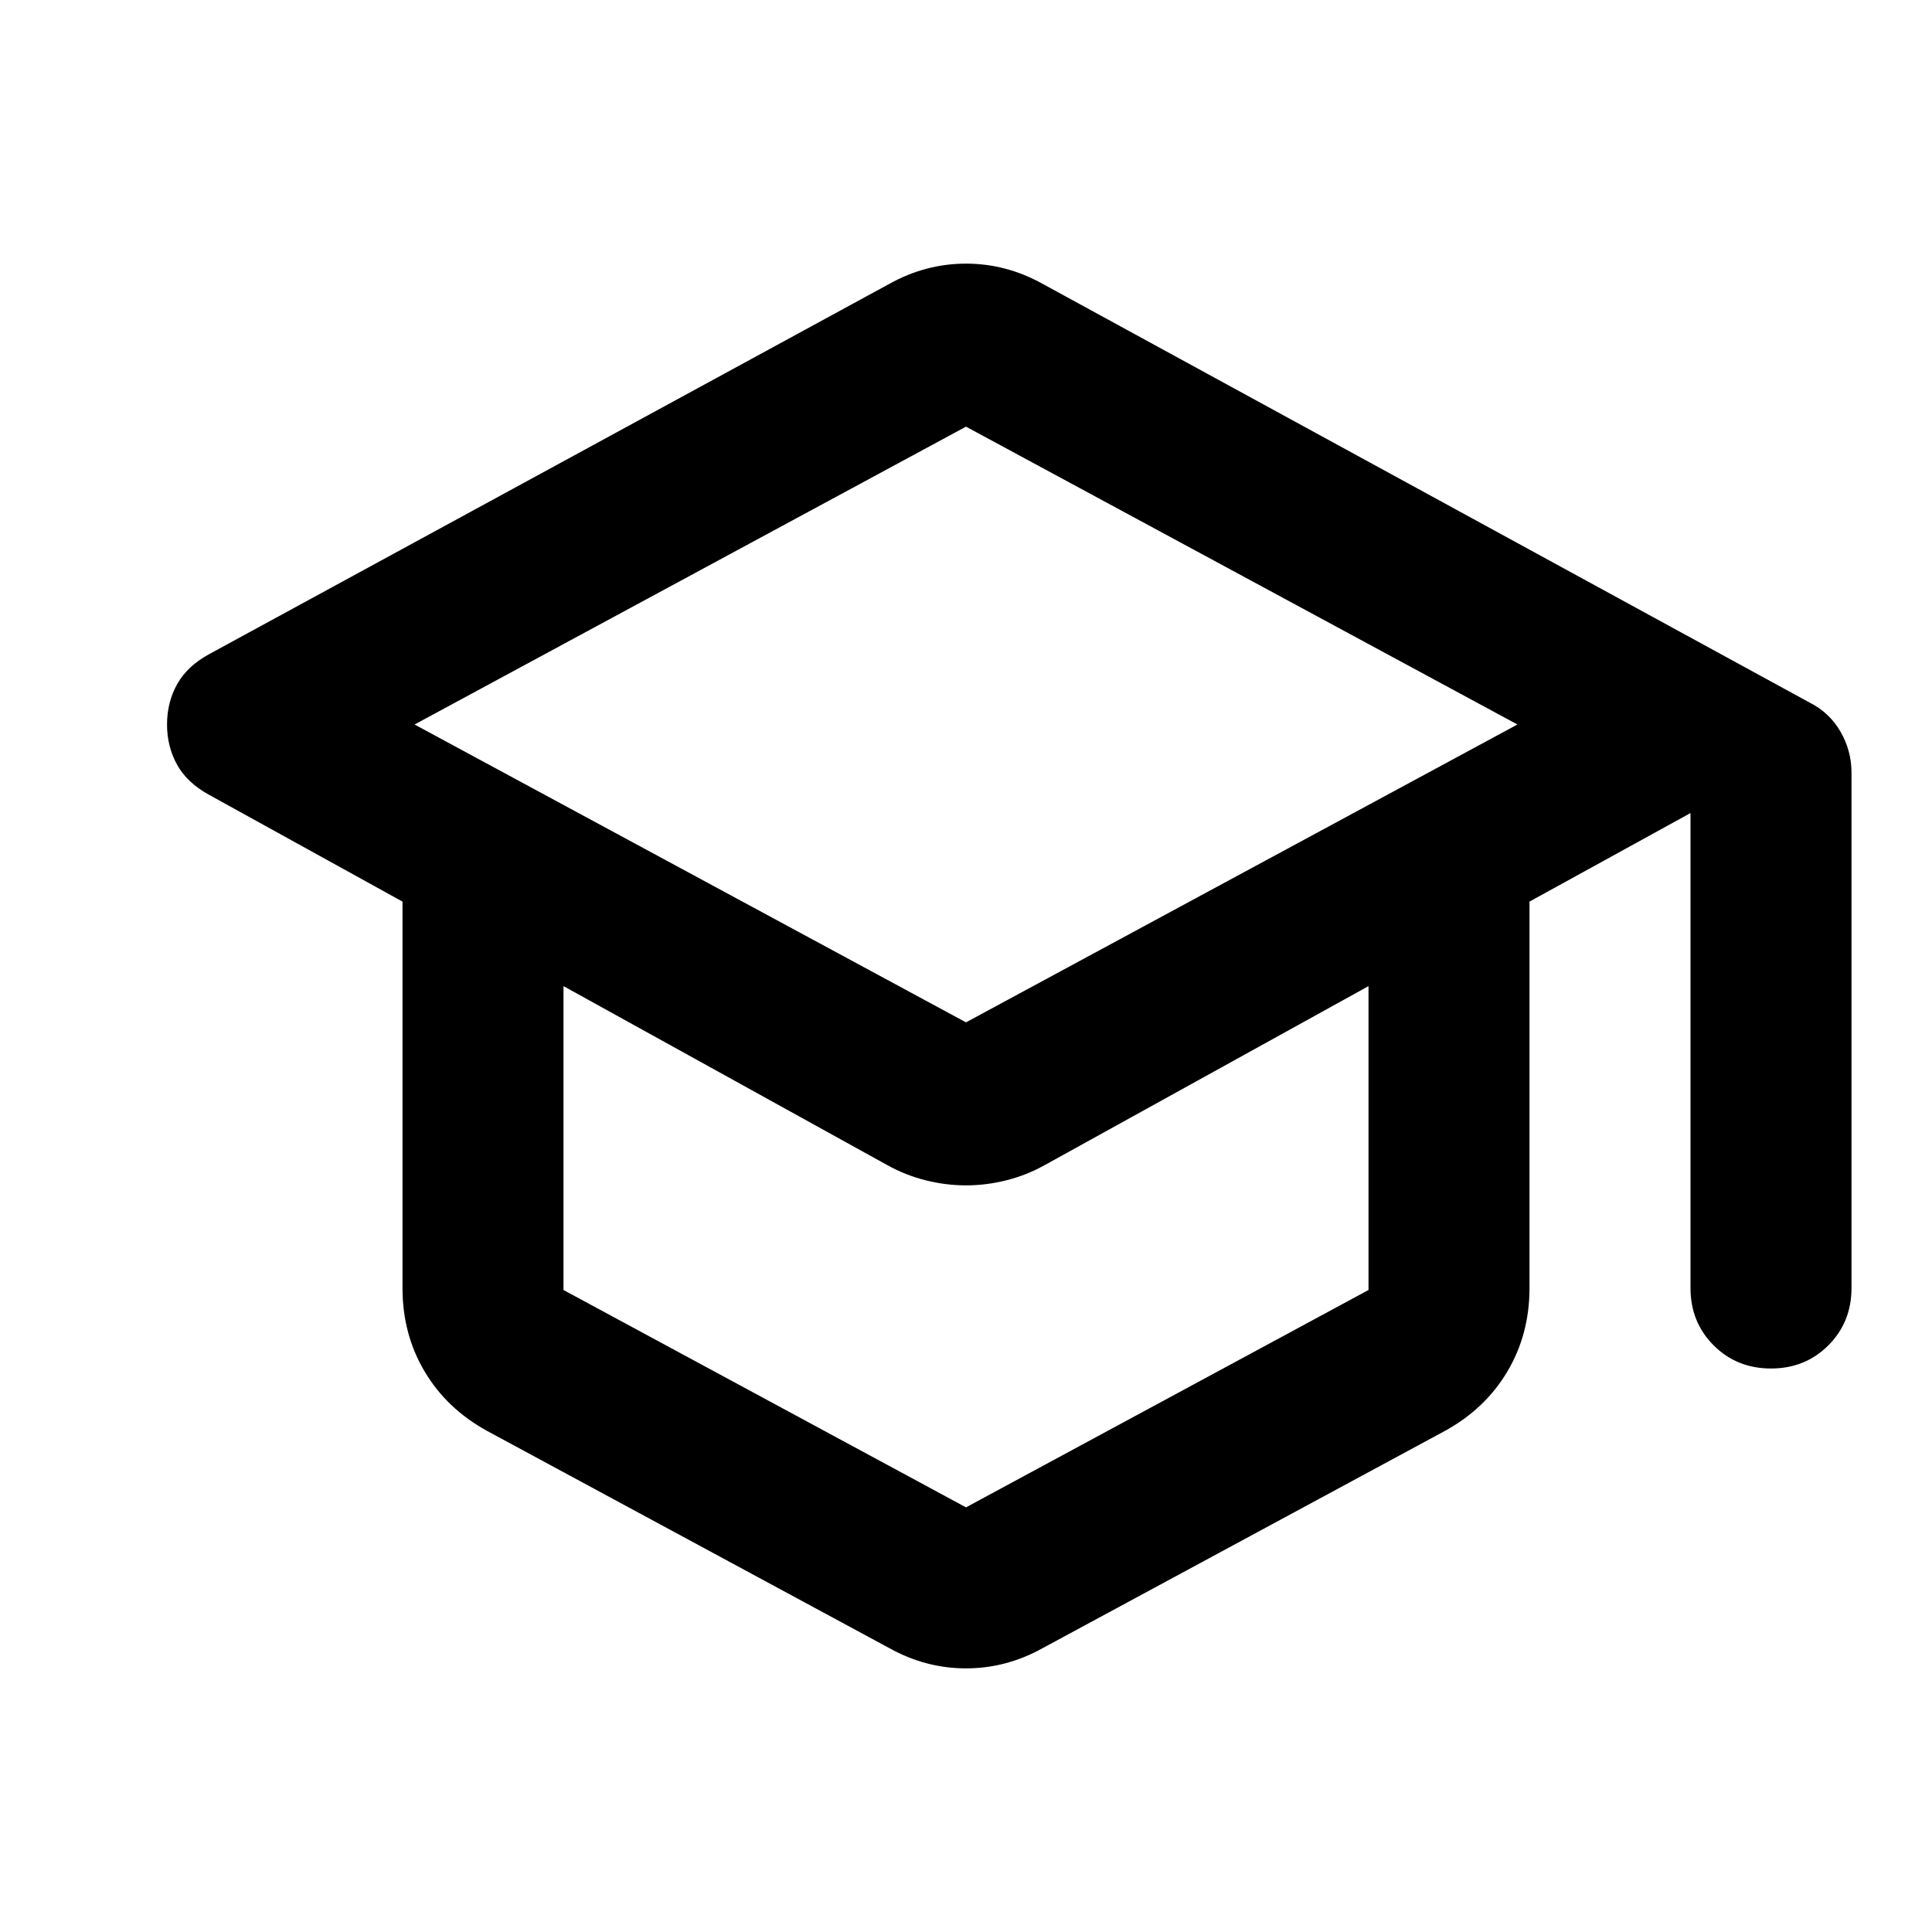
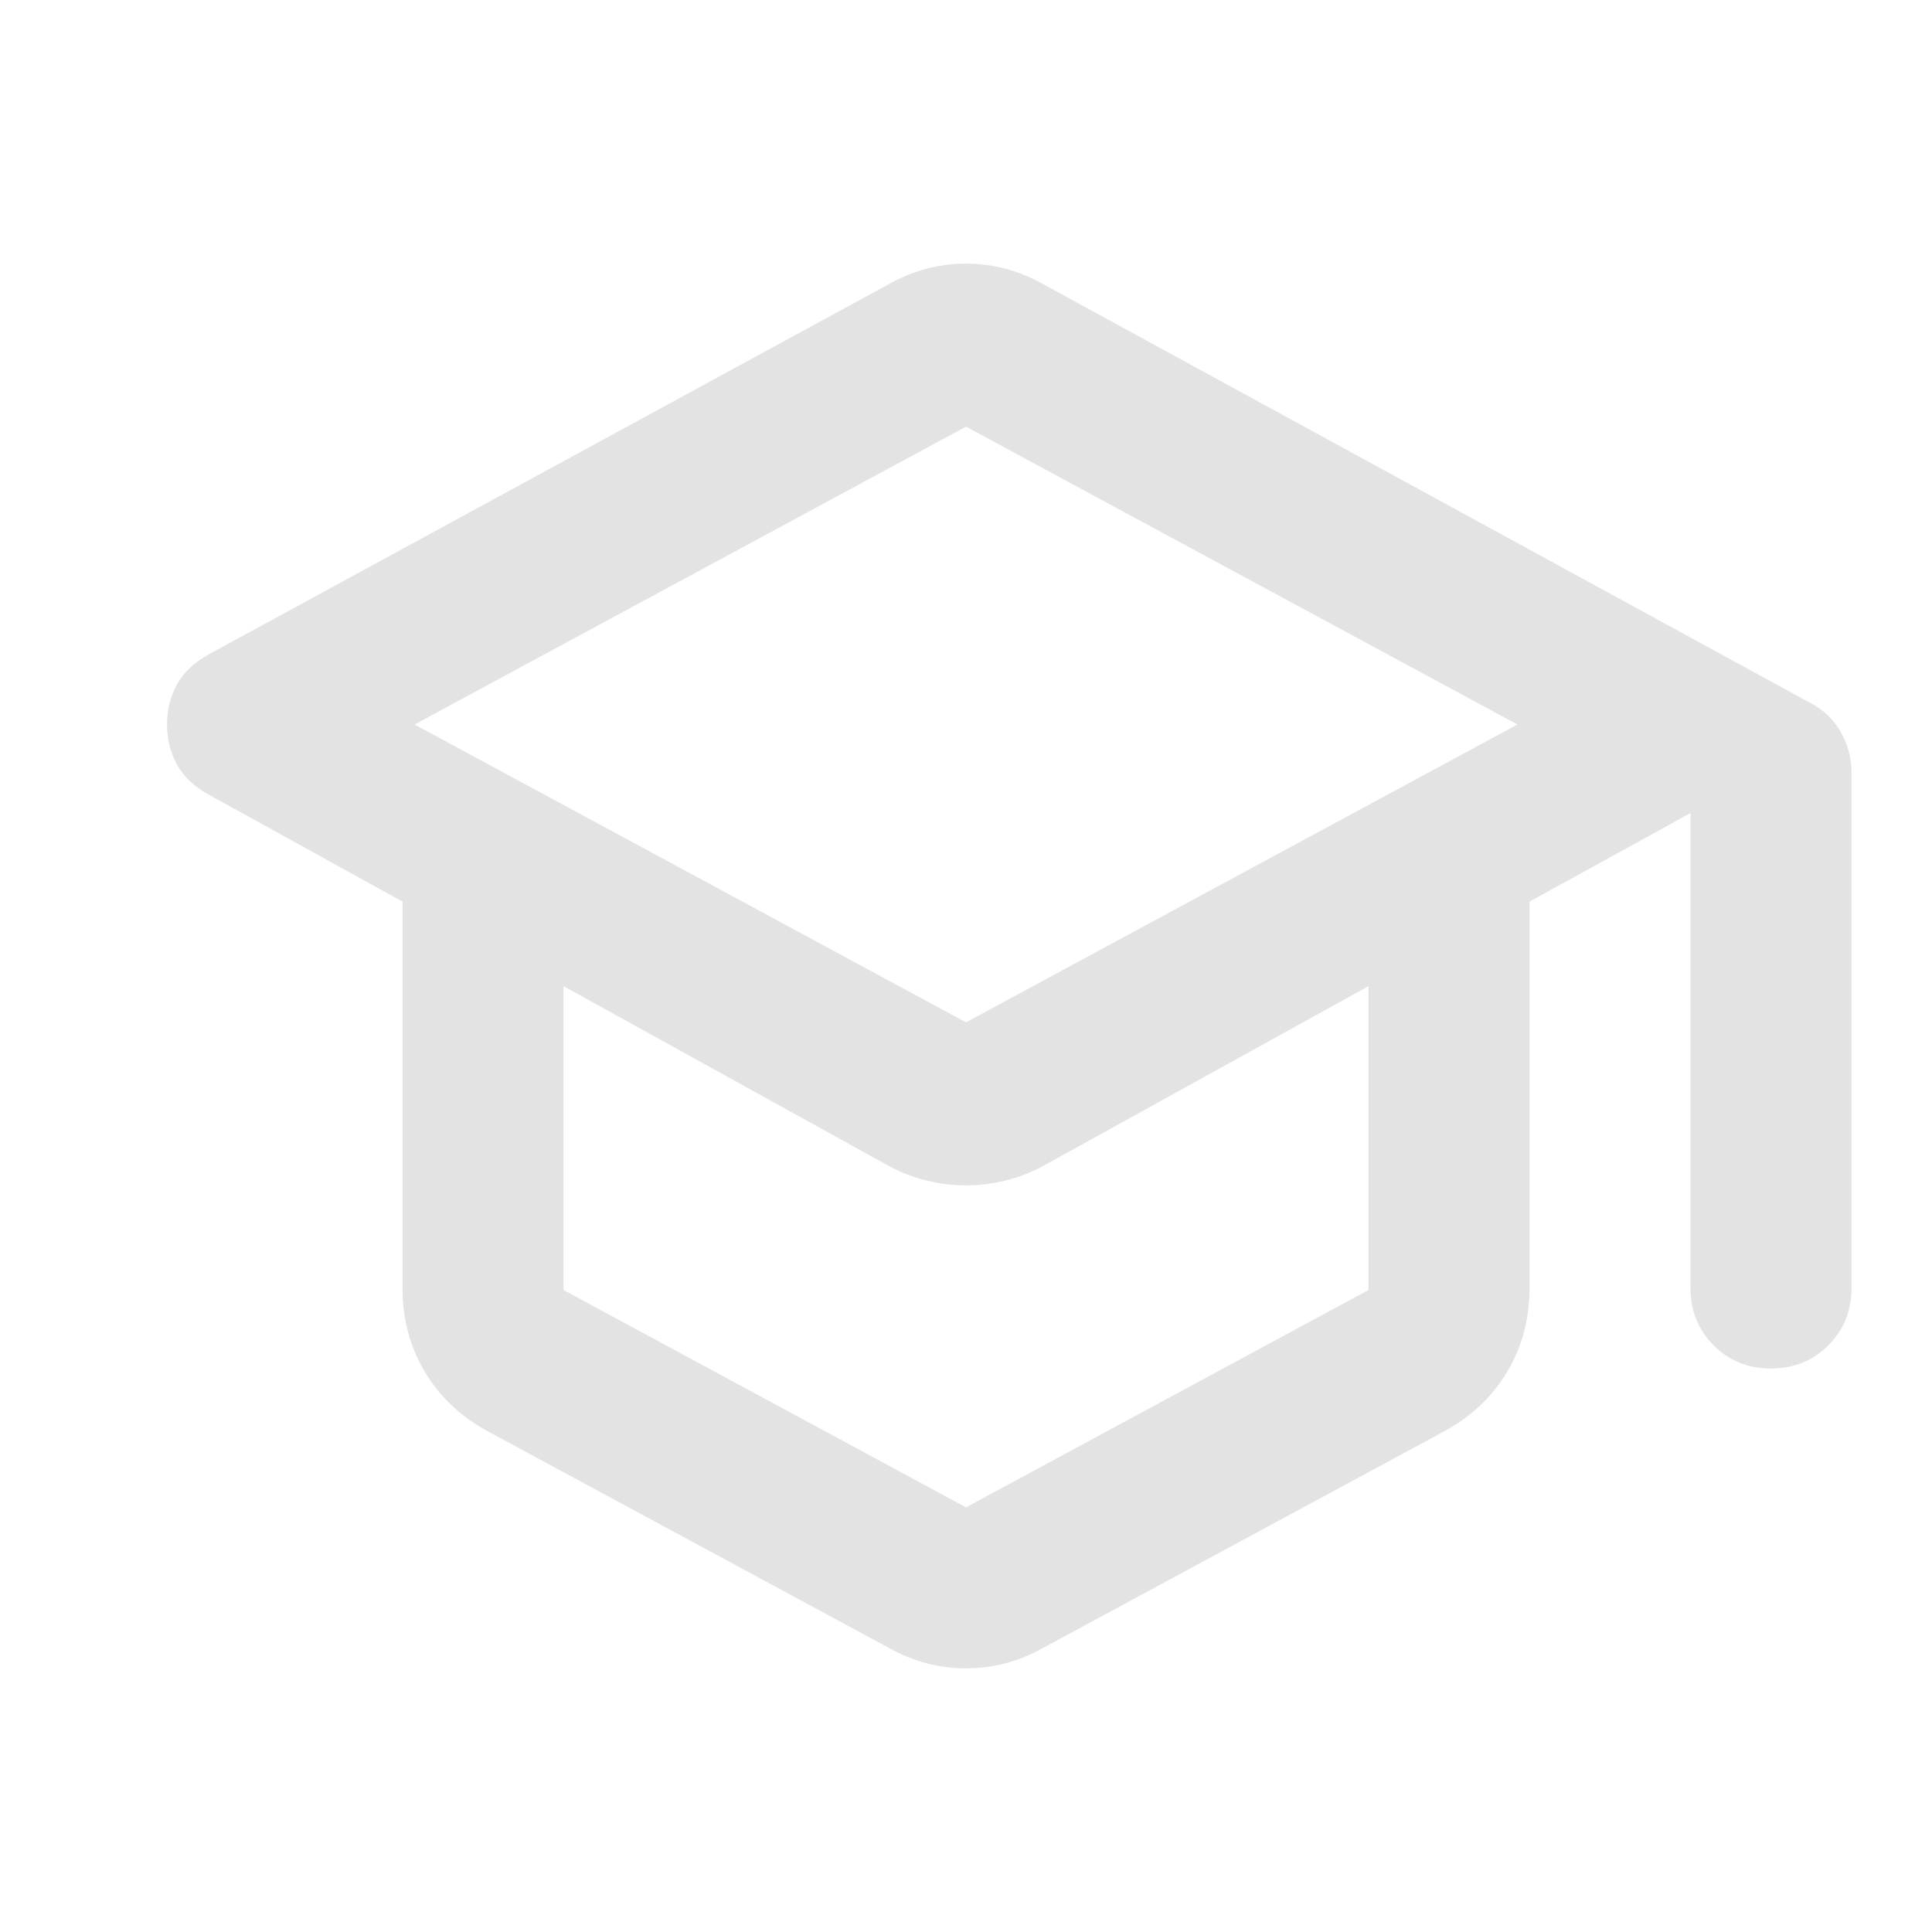
- <svg xmlns="http://www.w3.org/2000/svg" height="24" viewBox="0 -960 960 960" width="24">
+ <svg xmlns="http://www.w3.org/2000/svg" fill="#e3e3e3" height="24" viewBox="0 -960 960 960" width="24">
  <path d="M242-249q-20-11-31-29.5T200-320v-192l-96-53q-11-6-16-15t-5-20q0-11 5-20t16-15l338-184q9-5 18.5-7.5T480-829q10 0 19.5 2.5T518-819l381 208q10 5 15.5 14.5T920-576v256q0 17-11.5 28.5T880-280q-17 0-28.5-11.5T840-320v-236l-80 44v192q0 23-11 41.5T718-249L518-141q-9 5-18.5 7.5T480-131q-10 0-19.5-2.5T442-141L242-249Zm238-203 274-148-274-148-274 148 274 148Zm0 241 200-108v-151l-161 89q-9 5-19 7.5t-20 2.5q-10 0-20-2.5t-19-7.5l-161-89v151l200 108Zm0-241Zm0 121Zm0 0Z" />
</svg>
